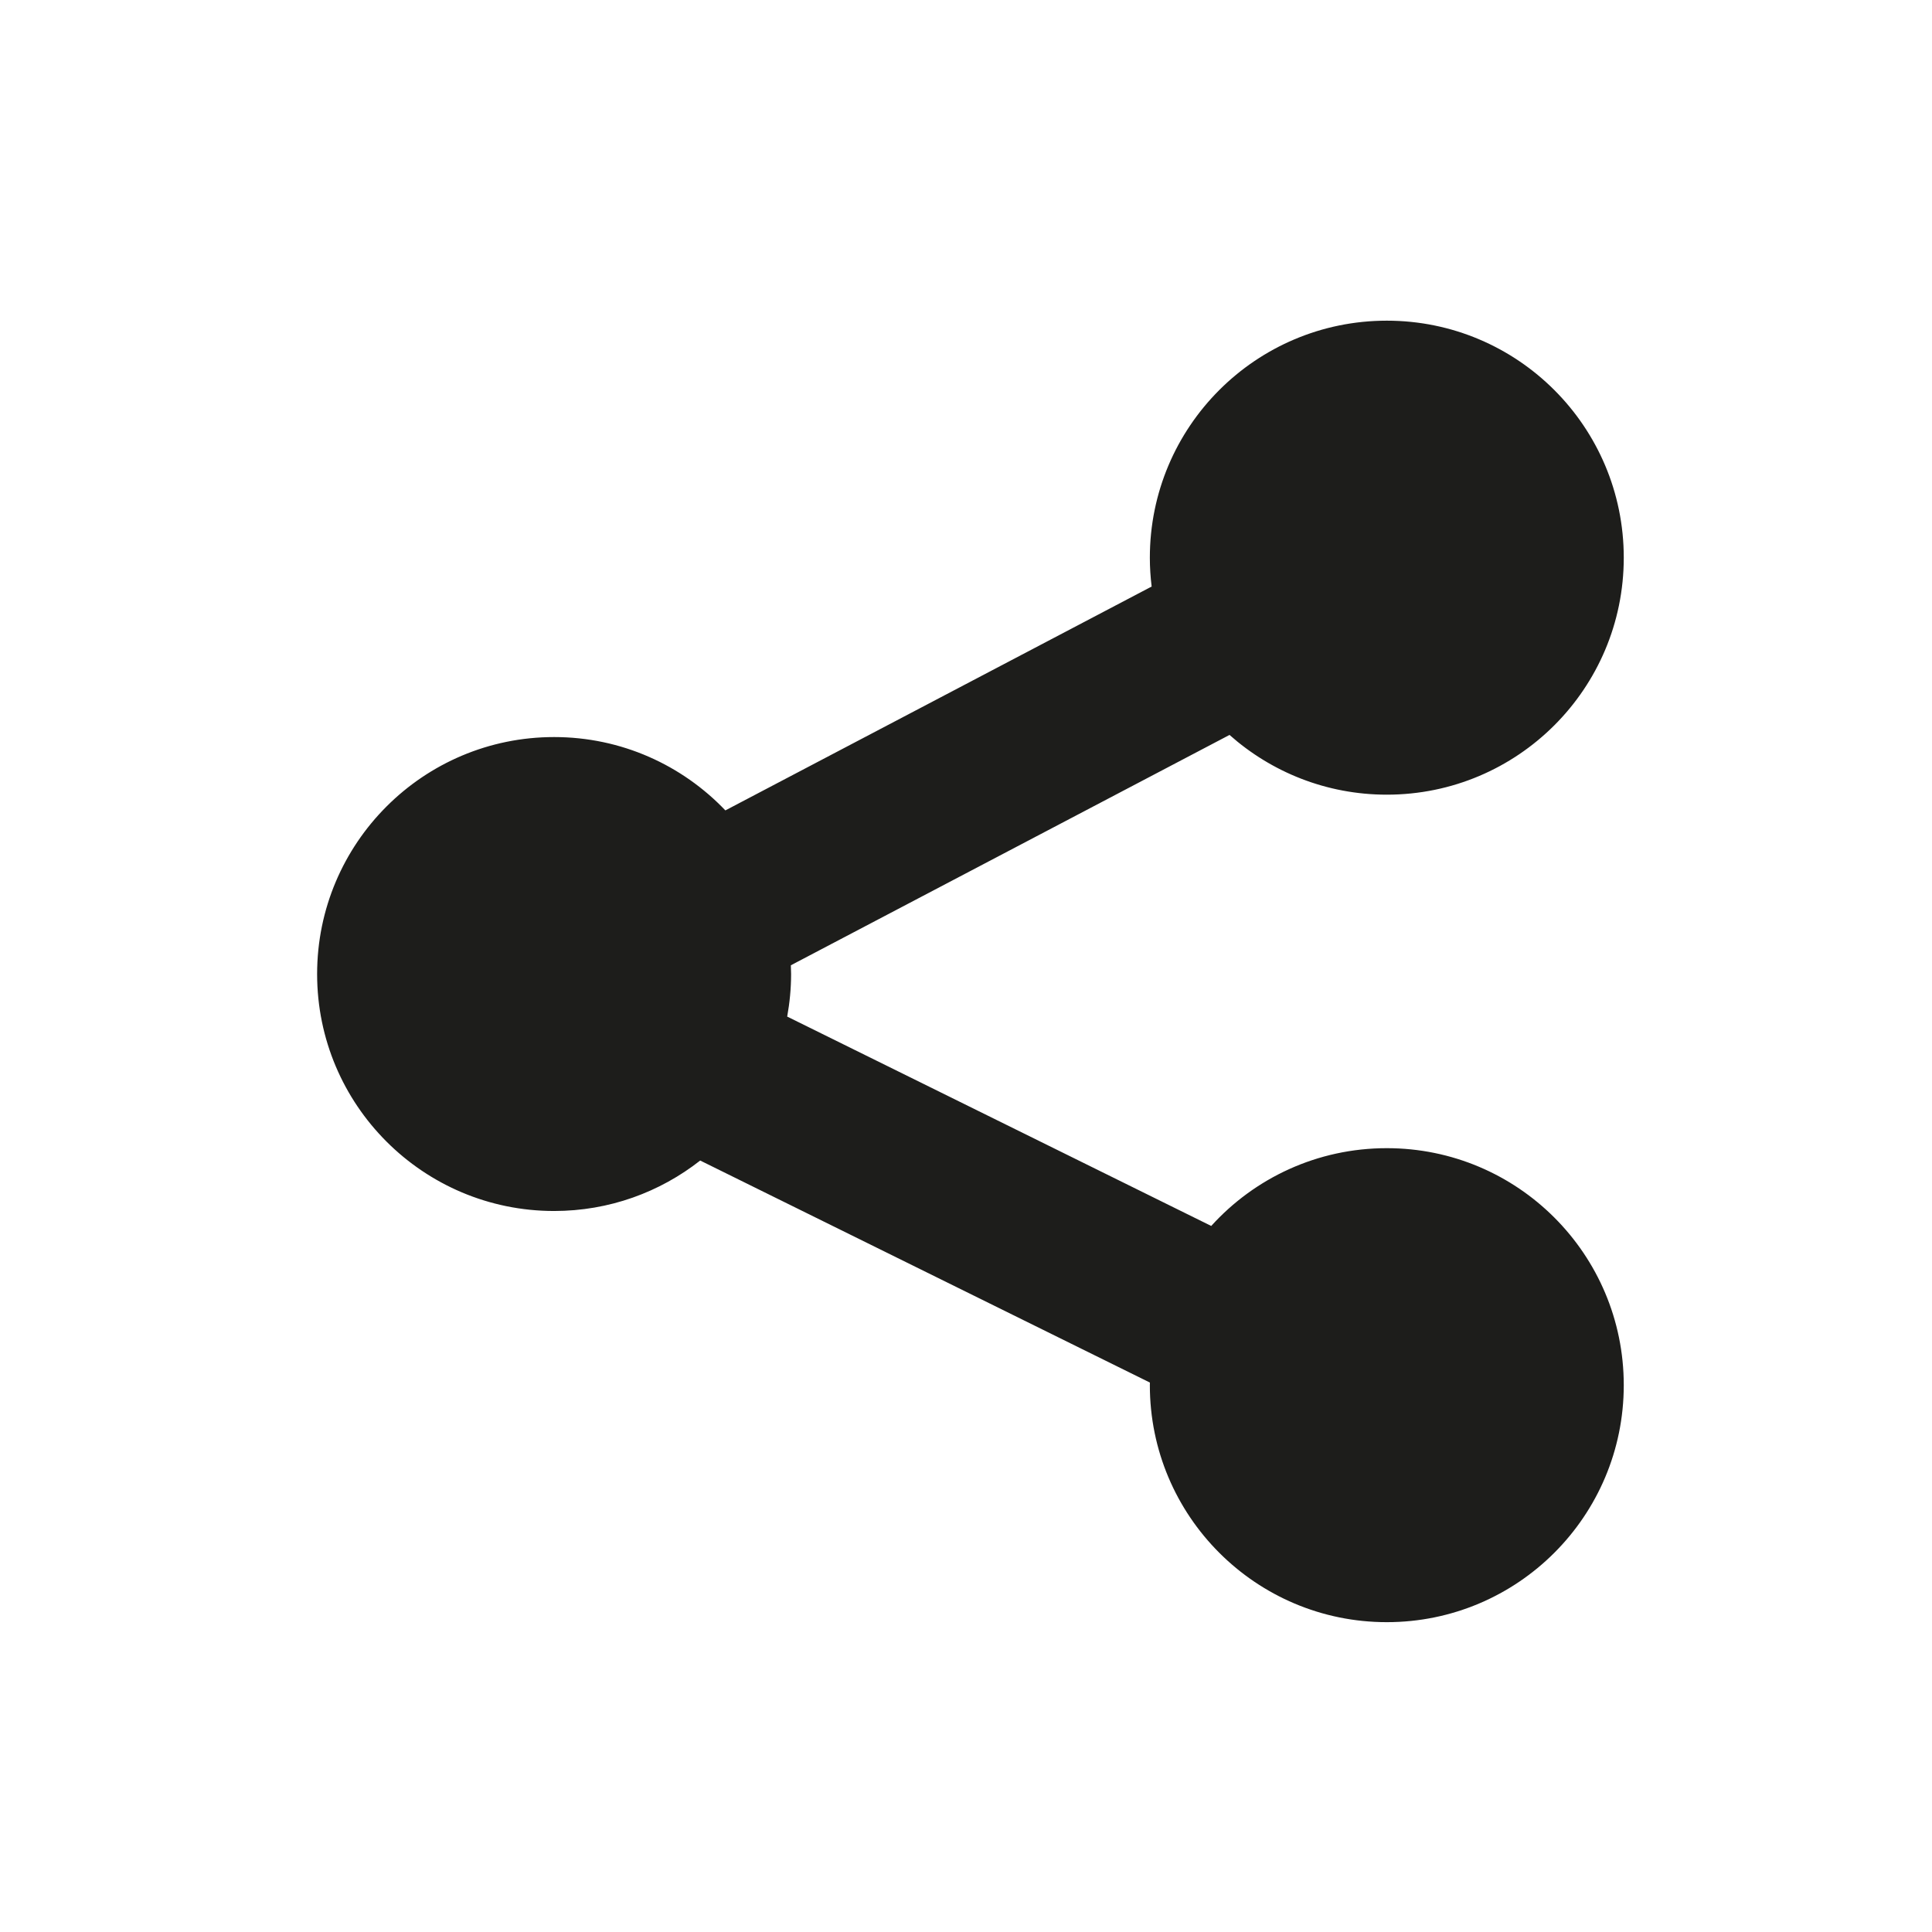
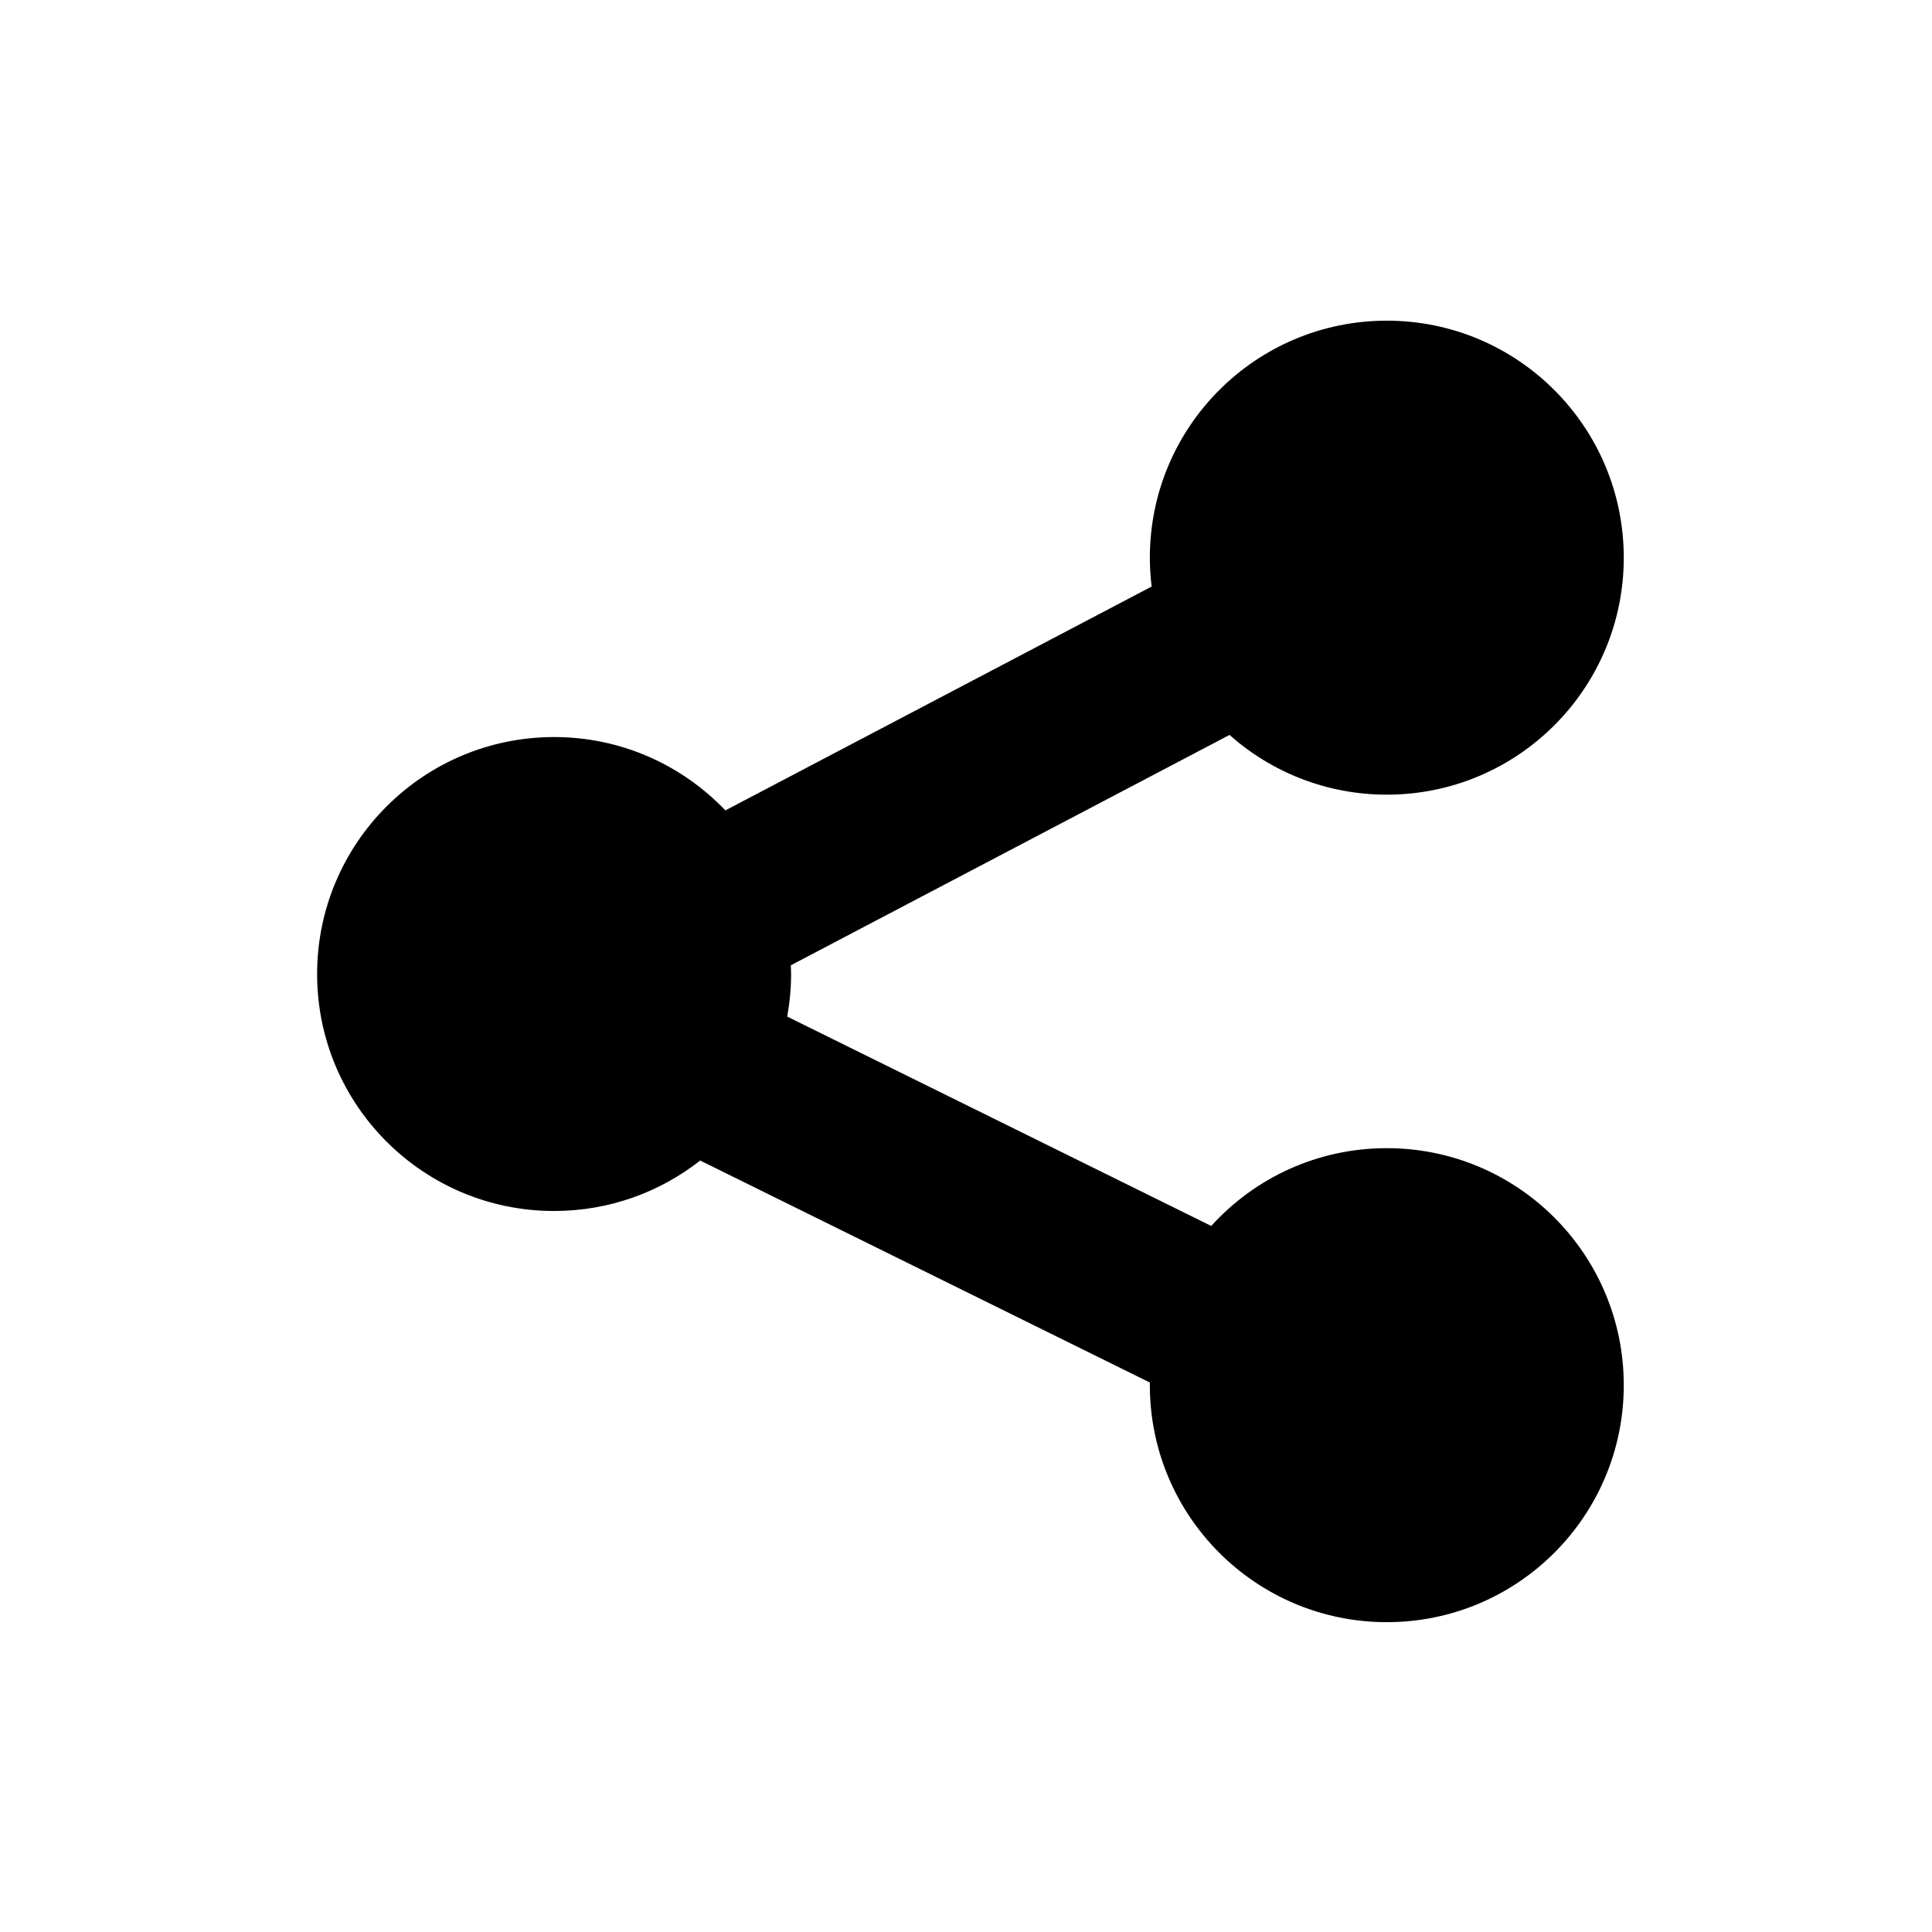
<svg xmlns="http://www.w3.org/2000/svg" version="1" width="100" height="100" viewBox="0 0 100 100">
-   <path fill="#1D1D1B" d="M71.78 59.429c-3.602 0-6.844 1.551-9.087 4.026l-21.948-10.837c.129-.714.202-1.45.202-2.201l-.013-.454 22.706-11.923c2.166 1.922 5.017 3.092 8.141 3.092 6.775 0 12.265-5.491 12.265-12.267 0-6.773-5.489-12.267-12.265-12.267s-12.265 5.493-12.265 12.267c0 .506.033 1.003.093 1.494l-22.064 11.587c-2.232-2.339-5.378-3.796-8.865-3.796-6.773 0-12.266 5.492-12.266 12.267 0 6.775 5.492 12.264 12.266 12.264 2.854 0 5.478-.976 7.562-2.612l23.277 11.492-.003.135c0 6.773 5.489 12.267 12.265 12.267s12.265-5.493 12.265-12.269c-.001-6.774-5.49-12.265-12.266-12.265z" />
+   <path fill="#000" d="M71.78 59.429c-3.602 0-6.844 1.551-9.087 4.026l-21.948-10.837c.129-.714.202-1.45.202-2.201l-.013-.454 22.706-11.923c2.166 1.922 5.017 3.092 8.141 3.092 6.775 0 12.265-5.491 12.265-12.267 0-6.773-5.489-12.267-12.265-12.267s-12.265 5.493-12.265 12.267c0 .506.033 1.003.093 1.494l-22.064 11.587c-2.232-2.339-5.378-3.796-8.865-3.796-6.773 0-12.266 5.492-12.266 12.267 0 6.775 5.492 12.264 12.266 12.264 2.854 0 5.478-.976 7.562-2.612l23.277 11.492-.003.135c0 6.773 5.489 12.267 12.265 12.267s12.265-5.493 12.265-12.269c-.001-6.774-5.49-12.265-12.266-12.265z" />
</svg>
